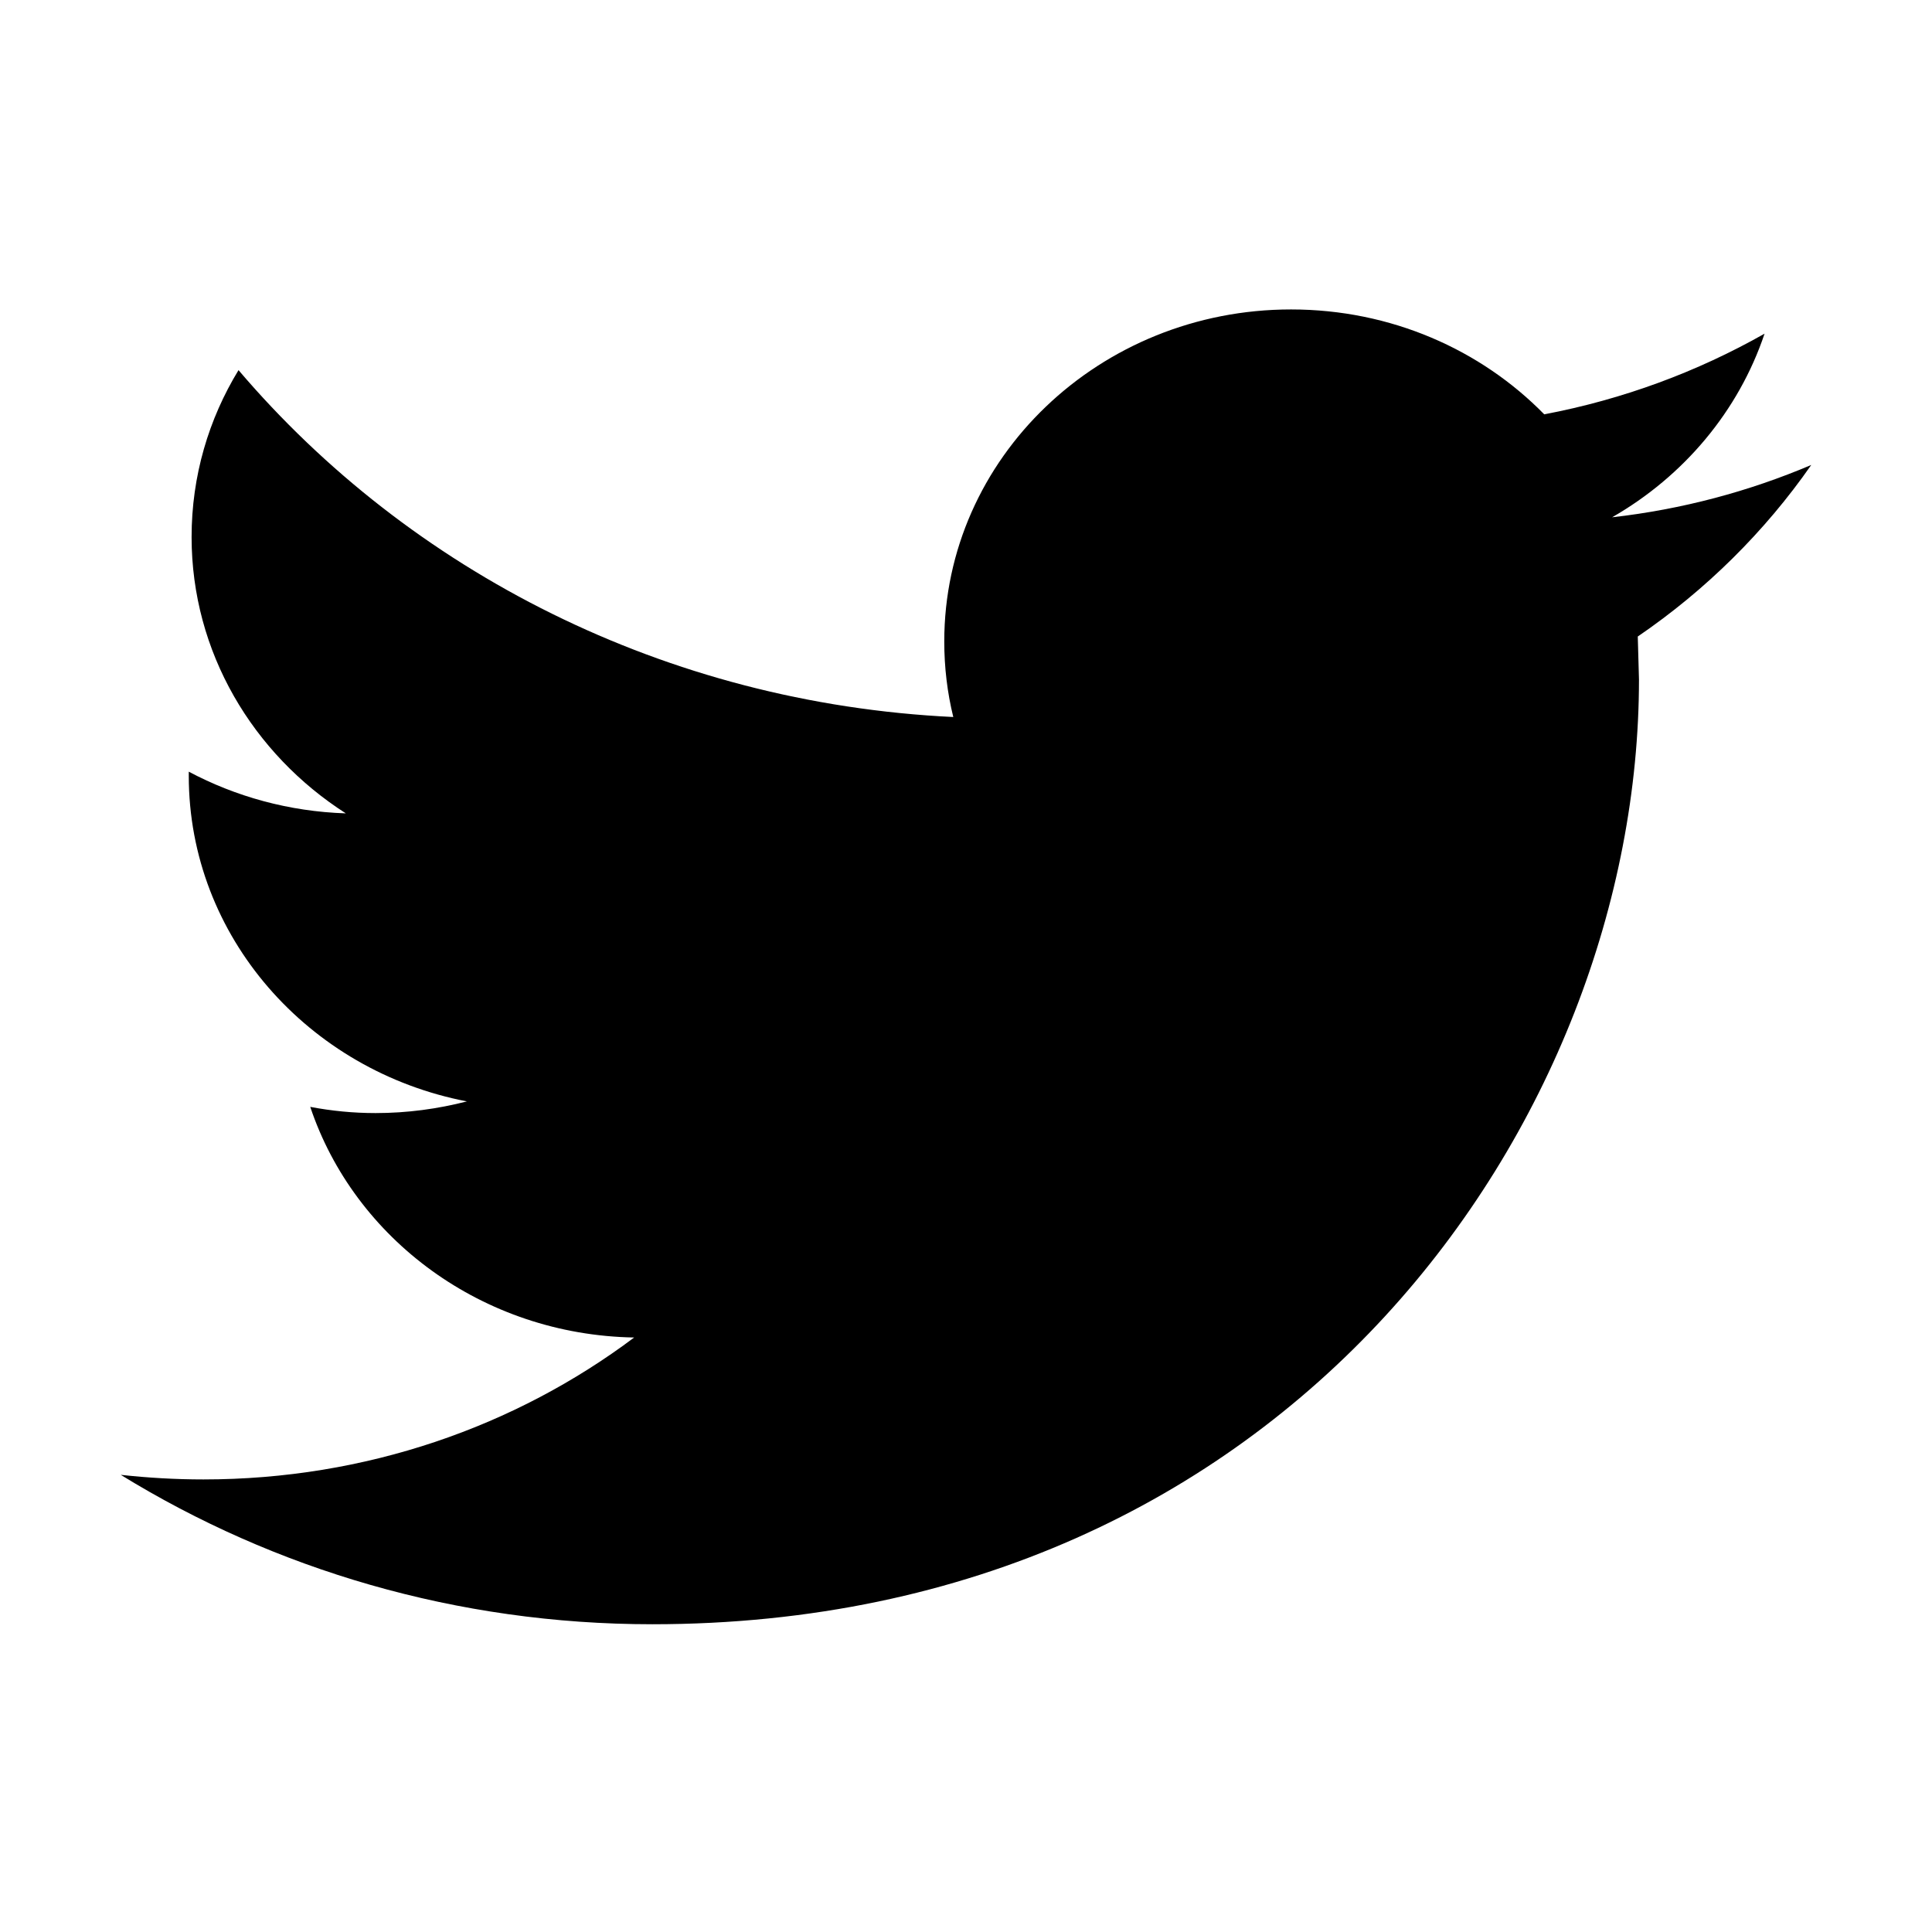
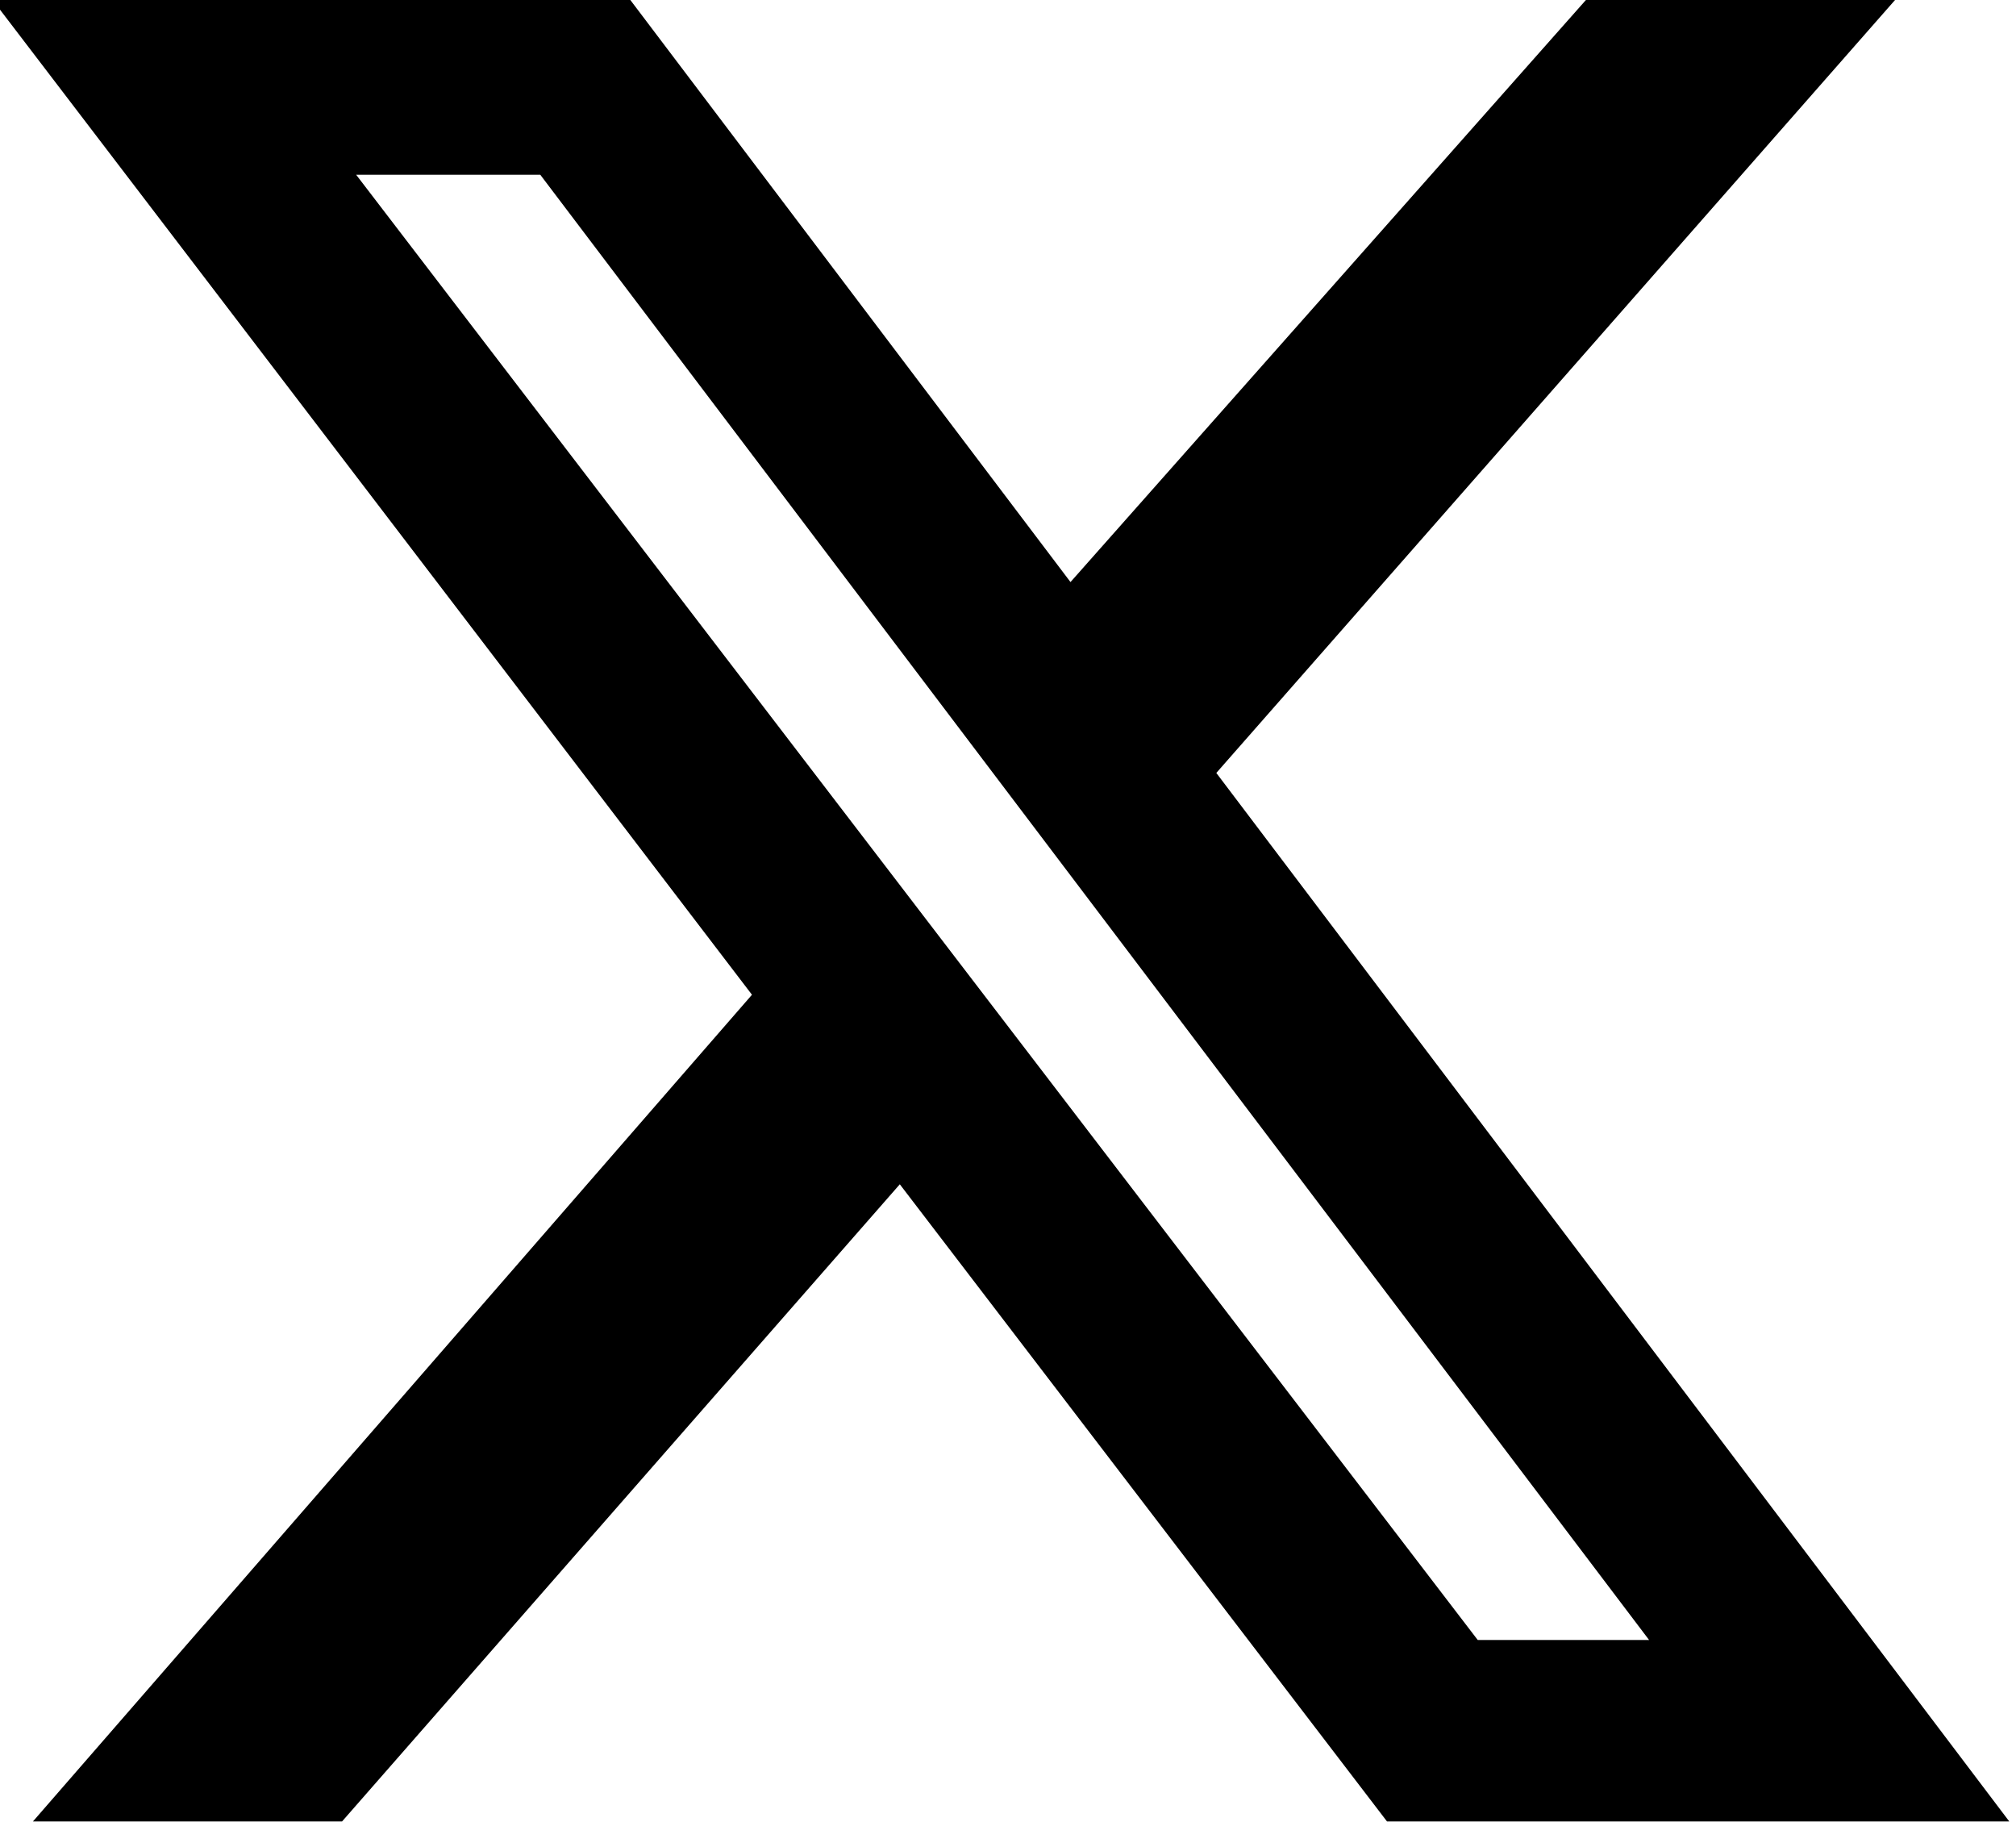
- <svg xmlns="http://www.w3.org/2000/svg" width="24" height="24" viewBox="0 0 24 24" fill="none">
-   <path d="M22.5 5.776C21.727 6.104 20.898 6.327 20.026 6.426C20.916 5.916 21.597 5.107 21.92 4.145C21.085 4.618 20.164 4.961 19.183 5.147C18.397 4.344 17.279 3.844 16.038 3.844C13.659 3.844 11.73 5.691 11.73 7.968C11.73 8.291 11.768 8.606 11.842 8.907C8.262 8.735 5.088 7.093 2.963 4.598C2.592 5.206 2.38 5.914 2.38 6.671C2.38 8.102 3.142 9.365 4.296 10.104C3.59 10.081 2.926 9.895 2.345 9.586V9.637C2.345 11.635 3.831 13.303 5.8 13.682C5.439 13.775 5.059 13.827 4.665 13.827C4.387 13.827 4.118 13.8 3.854 13.75C4.403 15.39 5.993 16.582 7.878 16.615C6.404 17.721 4.546 18.378 2.527 18.378C2.18 18.378 1.837 18.358 1.5 18.321C3.407 19.494 5.67 20.177 8.103 20.177C16.028 20.177 20.36 13.892 20.36 8.441L20.345 7.907C21.192 7.329 21.924 6.603 22.5 5.776Z" fill="black" />
+ <svg xmlns="http://www.w3.org/2000/svg" width="300" height="271">
+   <path d="m236 0h46l-101 115 118 156h-92.6l-72.5-94.8-83 94.8h-46l107-123-113-148h94.9l65.5 86.6zm-16.1 244h25.5l-165-218h-27.4z" />
</svg>
